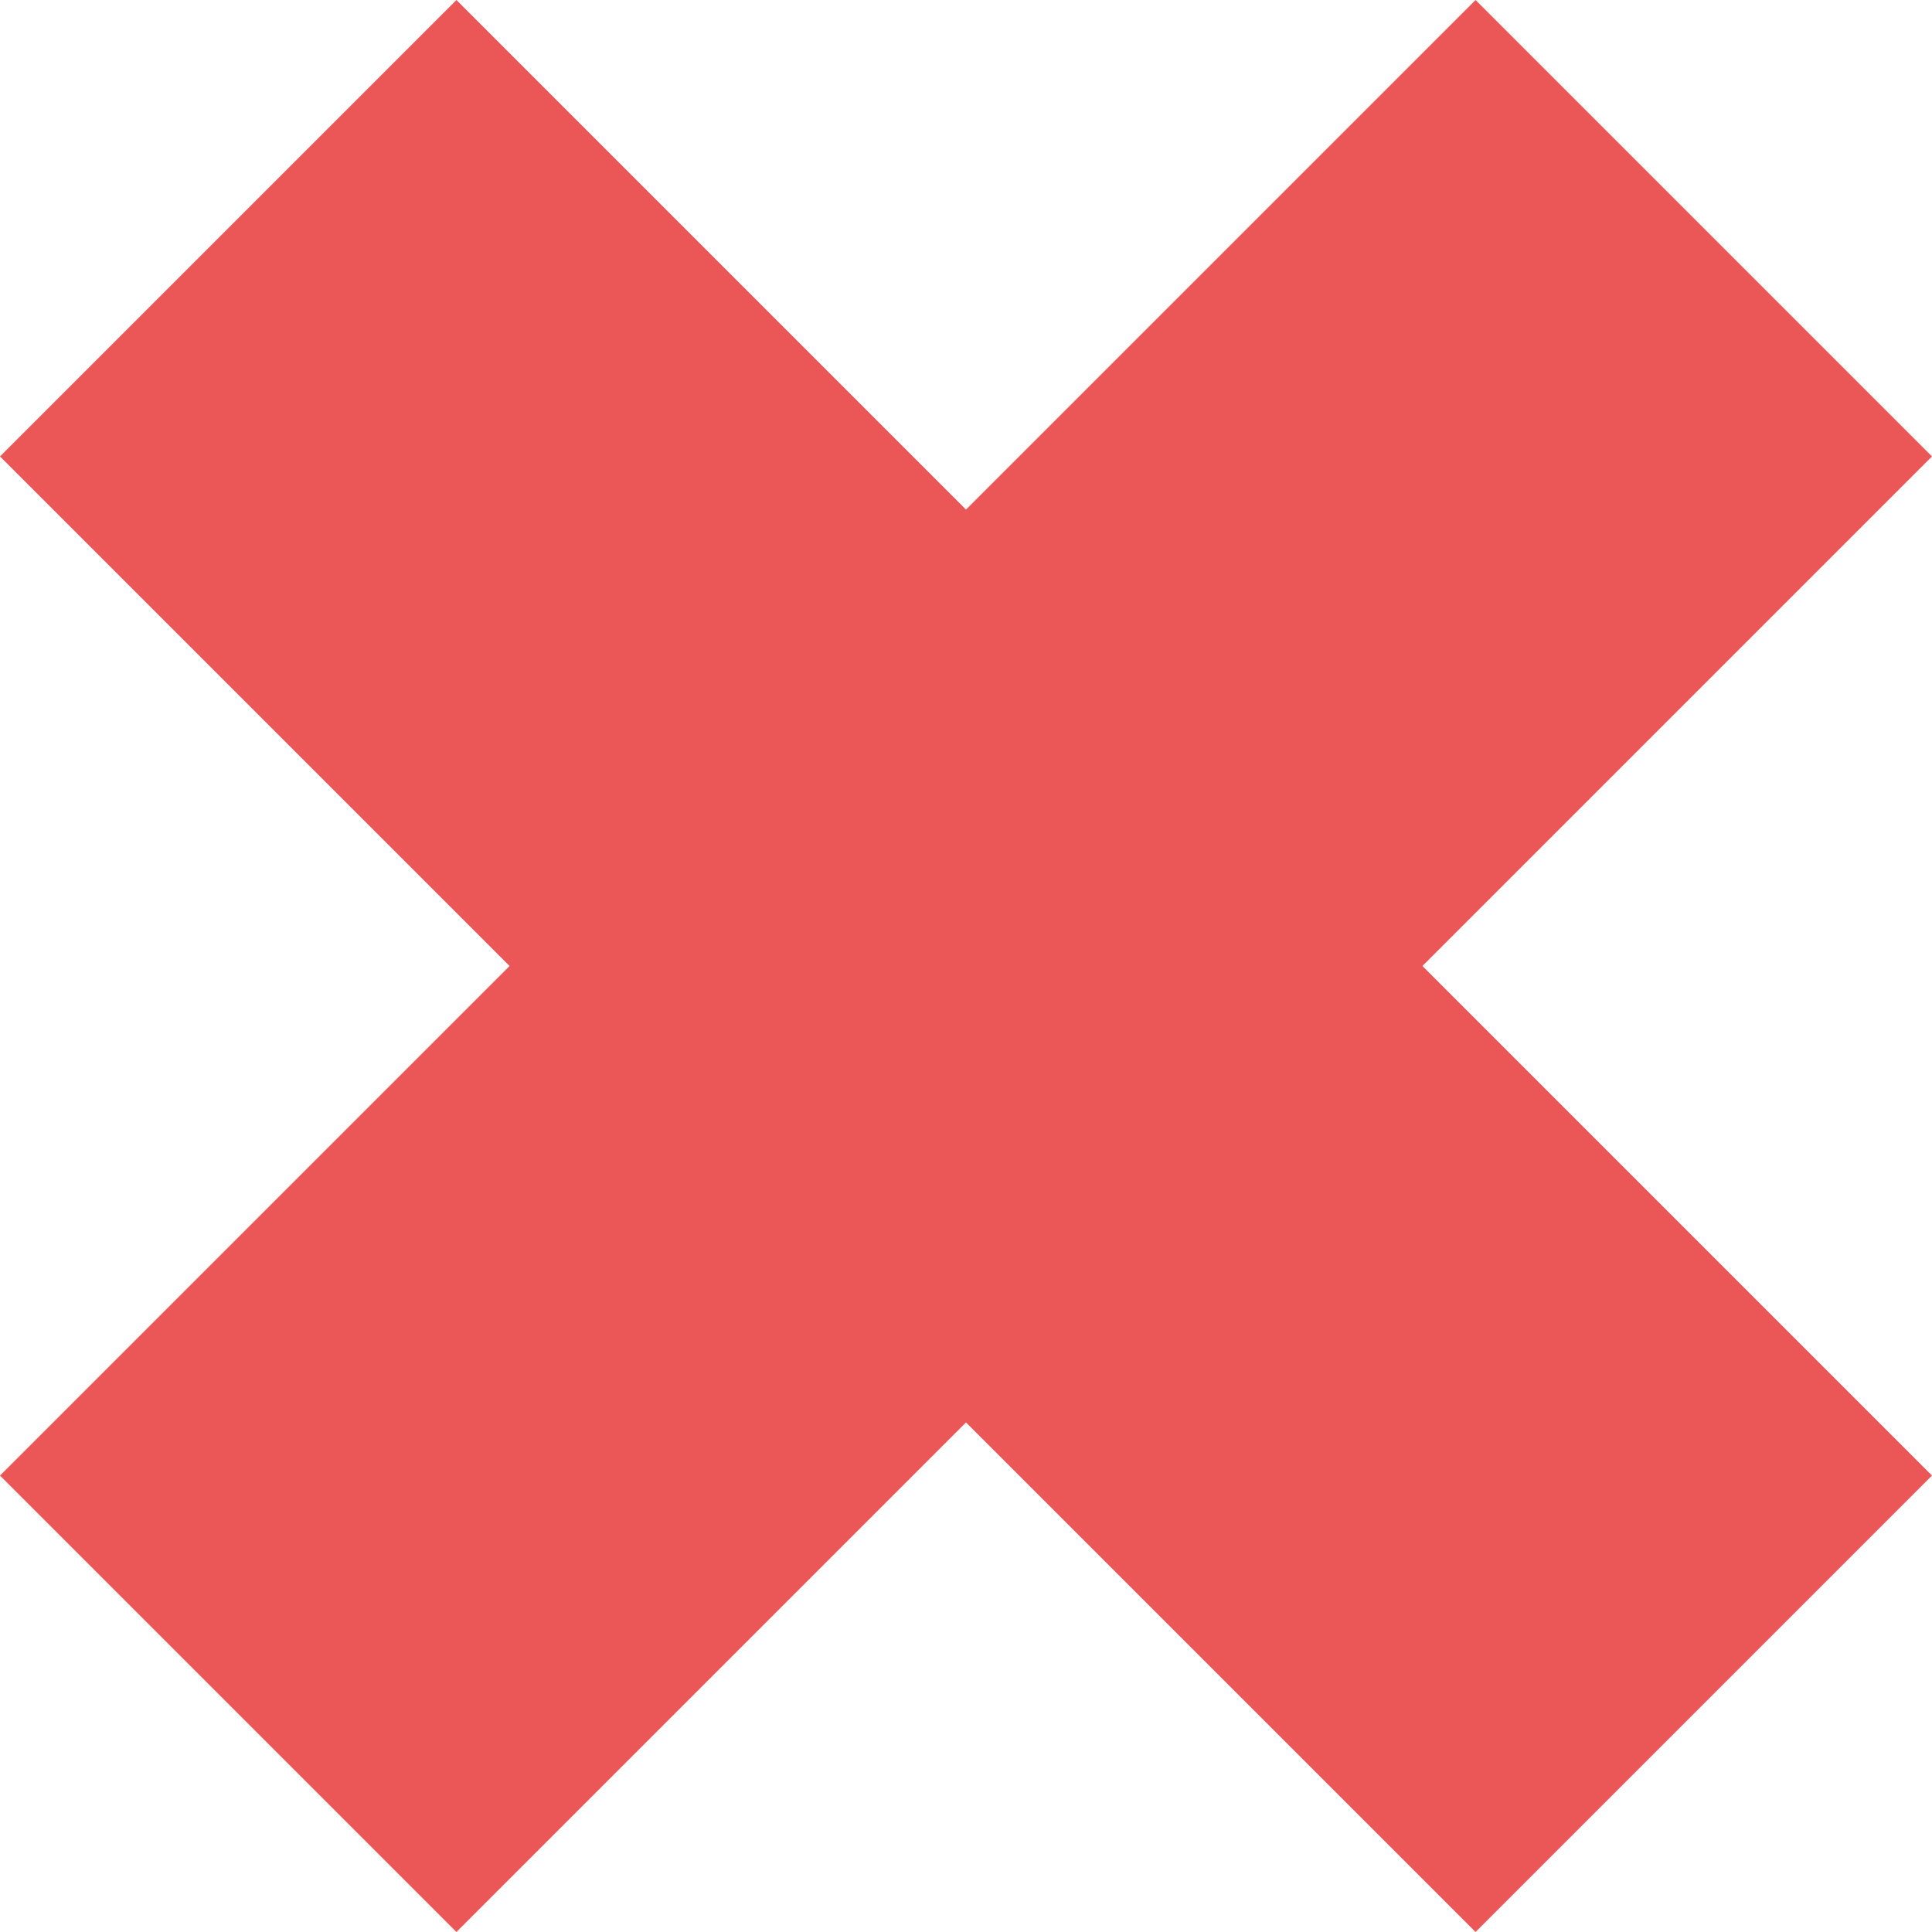
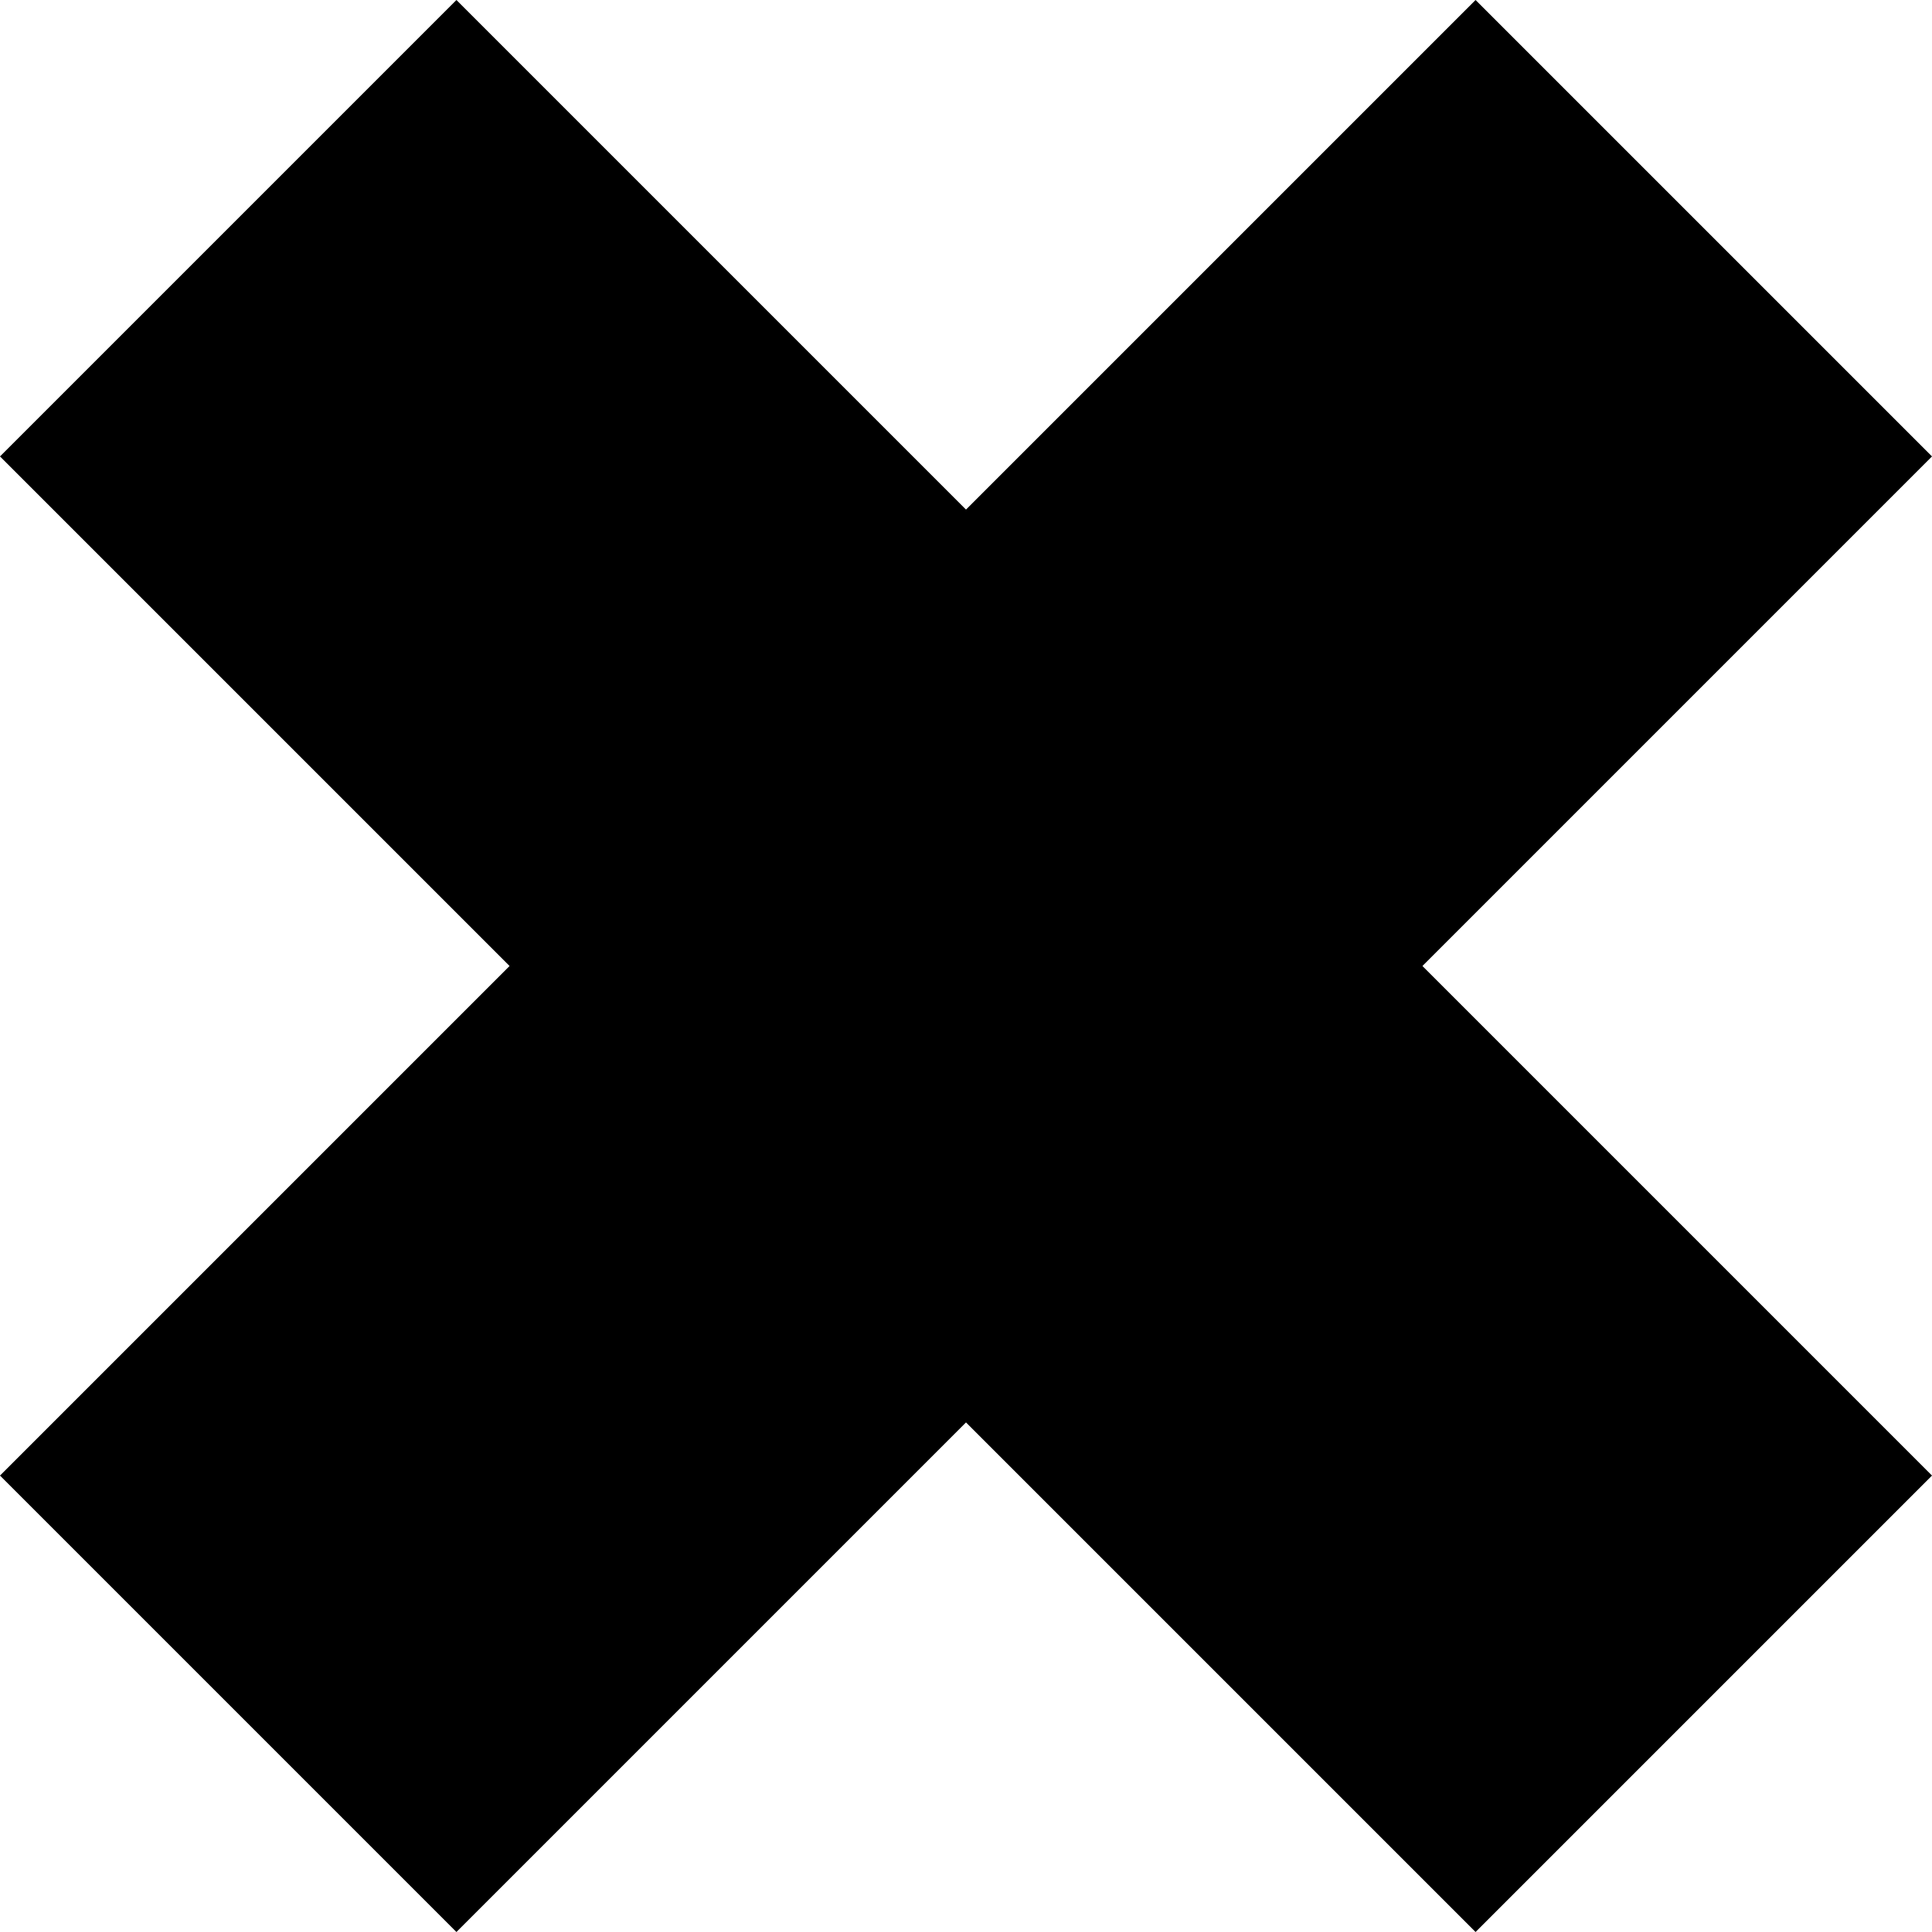
- <svg xmlns="http://www.w3.org/2000/svg" width="4" height="4" viewBox="0 0 4 4" fill="none">
-   <path fill-rule="evenodd" clip-rule="evenodd" d="M1.055 2L0 0.945L0.945 0L2 1.055L3.055 0L4 0.945L2.945 2L4 3.055L3.055 4L2 2.945L0.945 4L0 3.055L1.055 2Z" fill="#EB5757" />
+ <svg xmlns="http://www.w3.org/2000/svg" width="16" height="16" viewBox="0 0 16 16" fill="none">
+   <path fill-rule="evenodd" clip-rule="evenodd" d="M4.22 8L0 3.78L3.78 0L8 4.22L12.22 0L16 3.78L11.78 8L16 12.22L12.22 16L8 11.78L3.78 16L0 12.22L4.22 8Z" fill="black" />
</svg>
